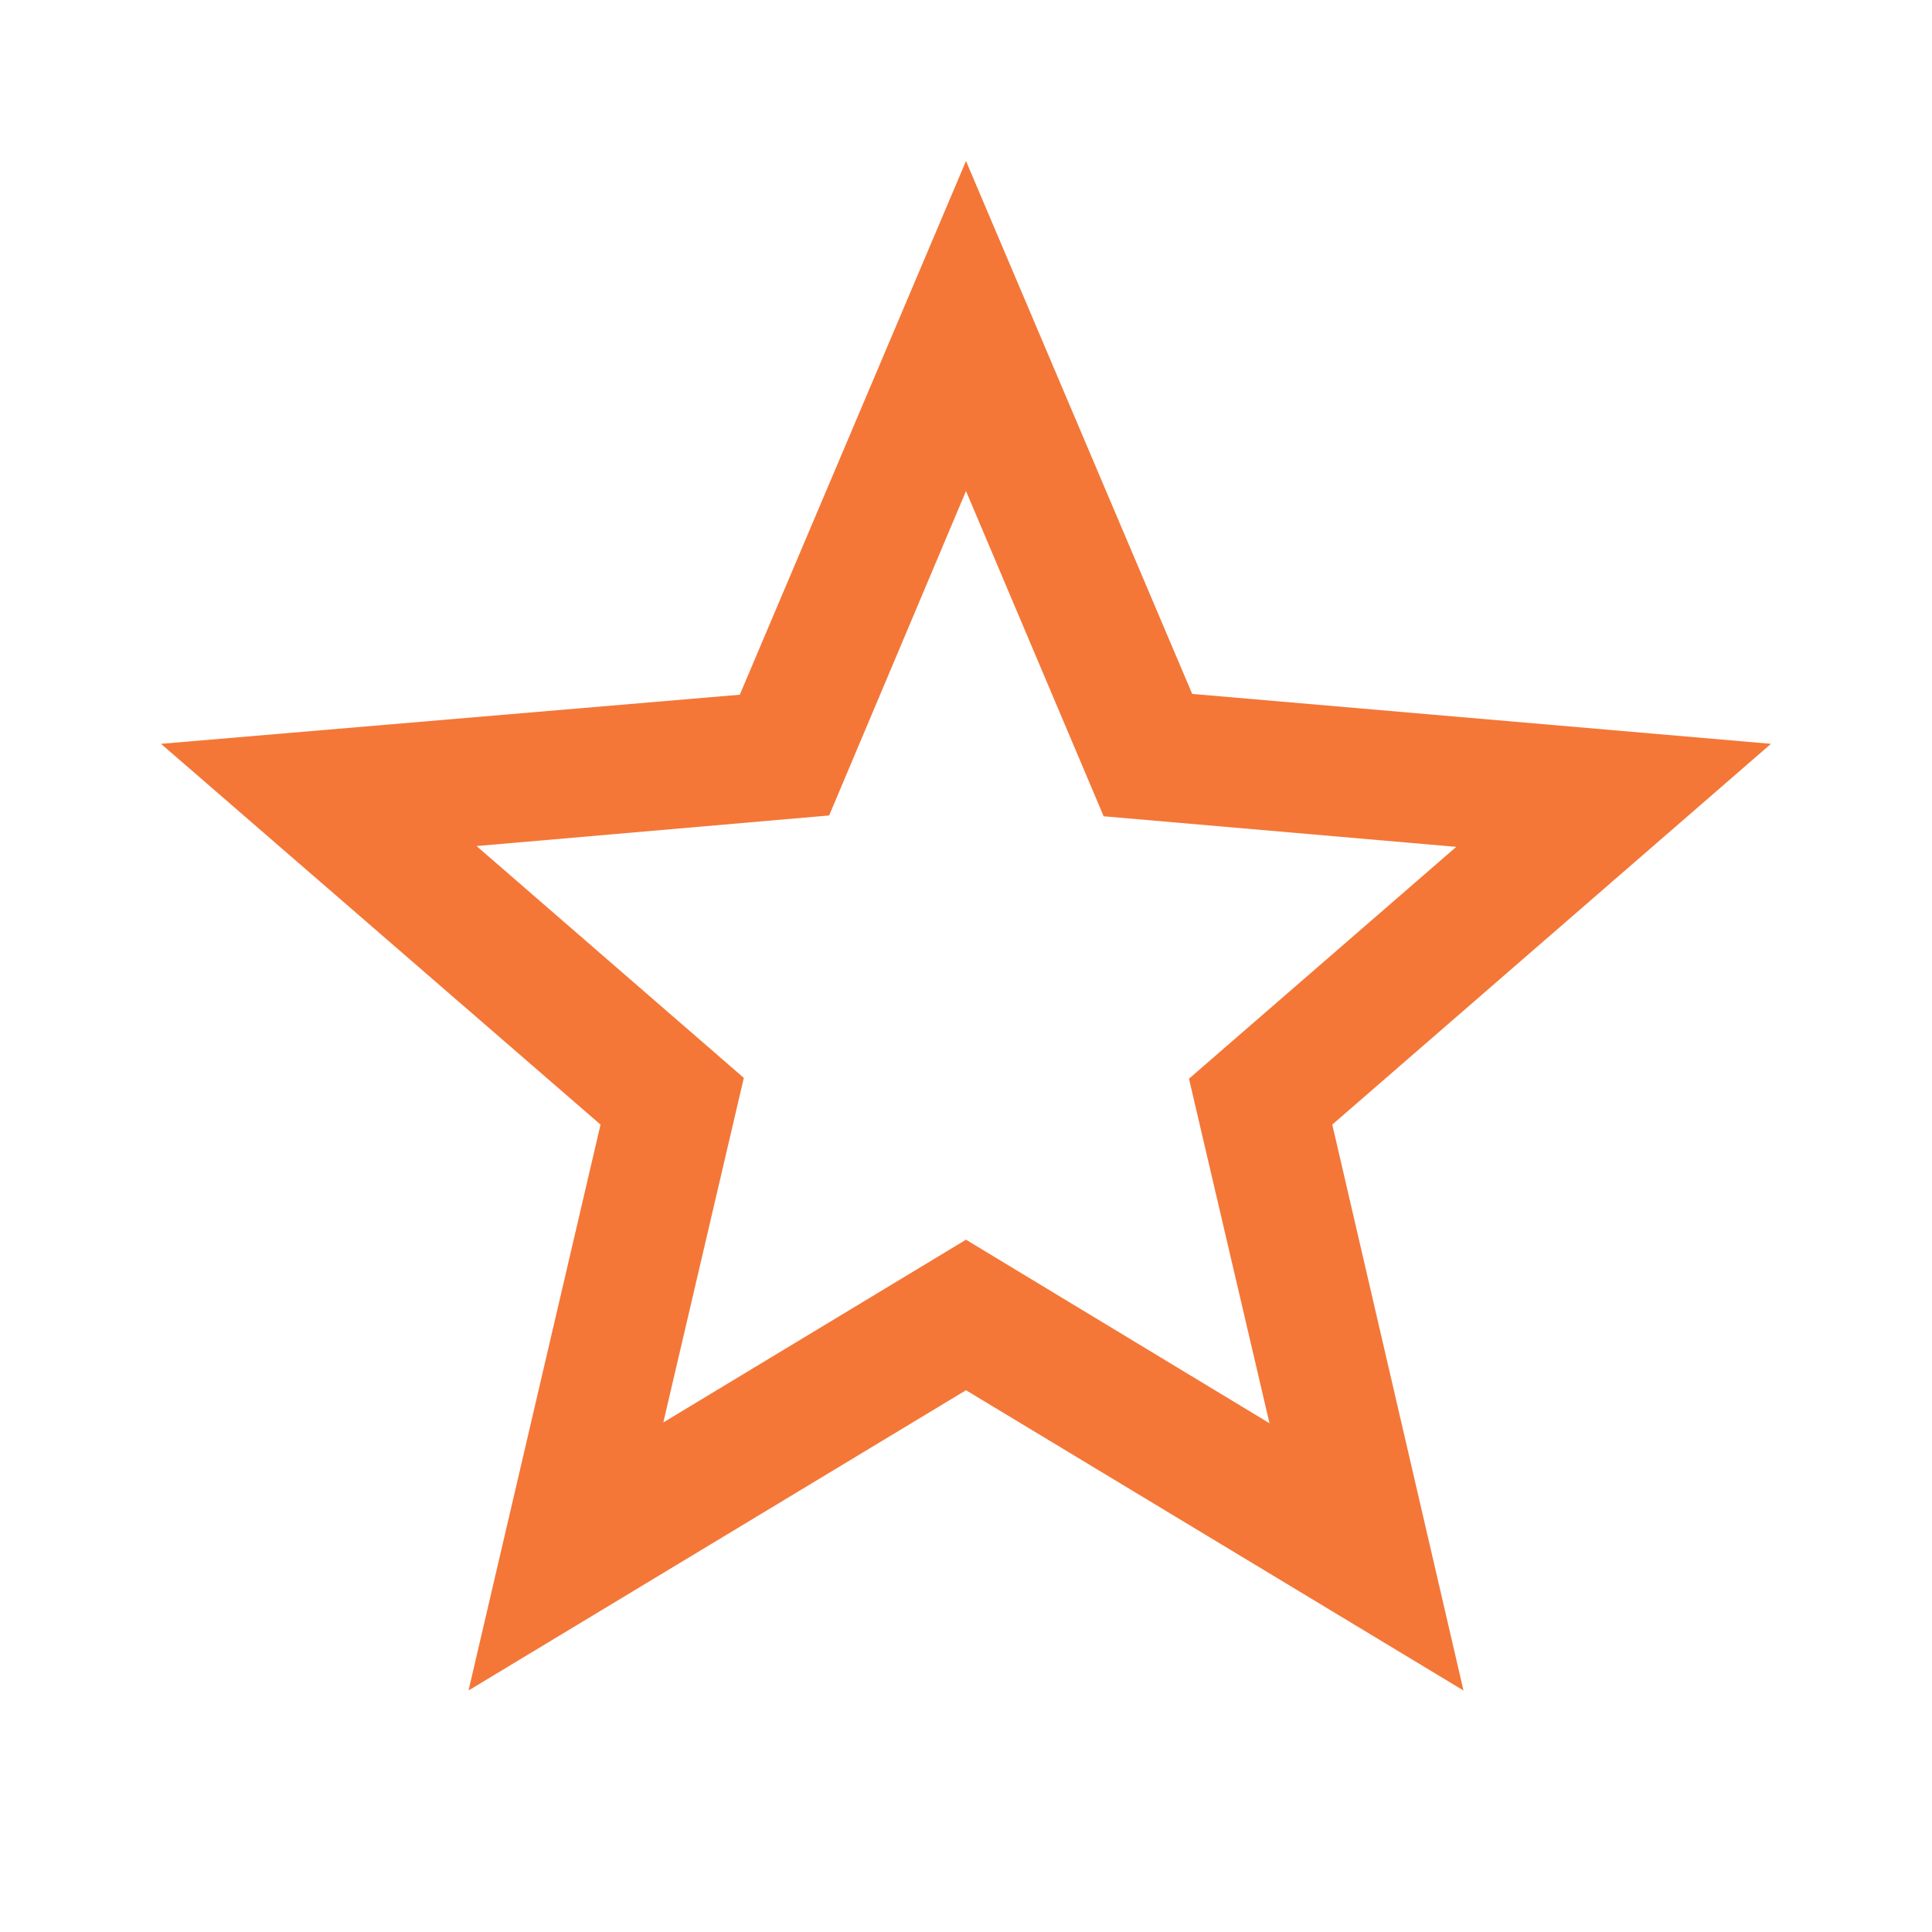
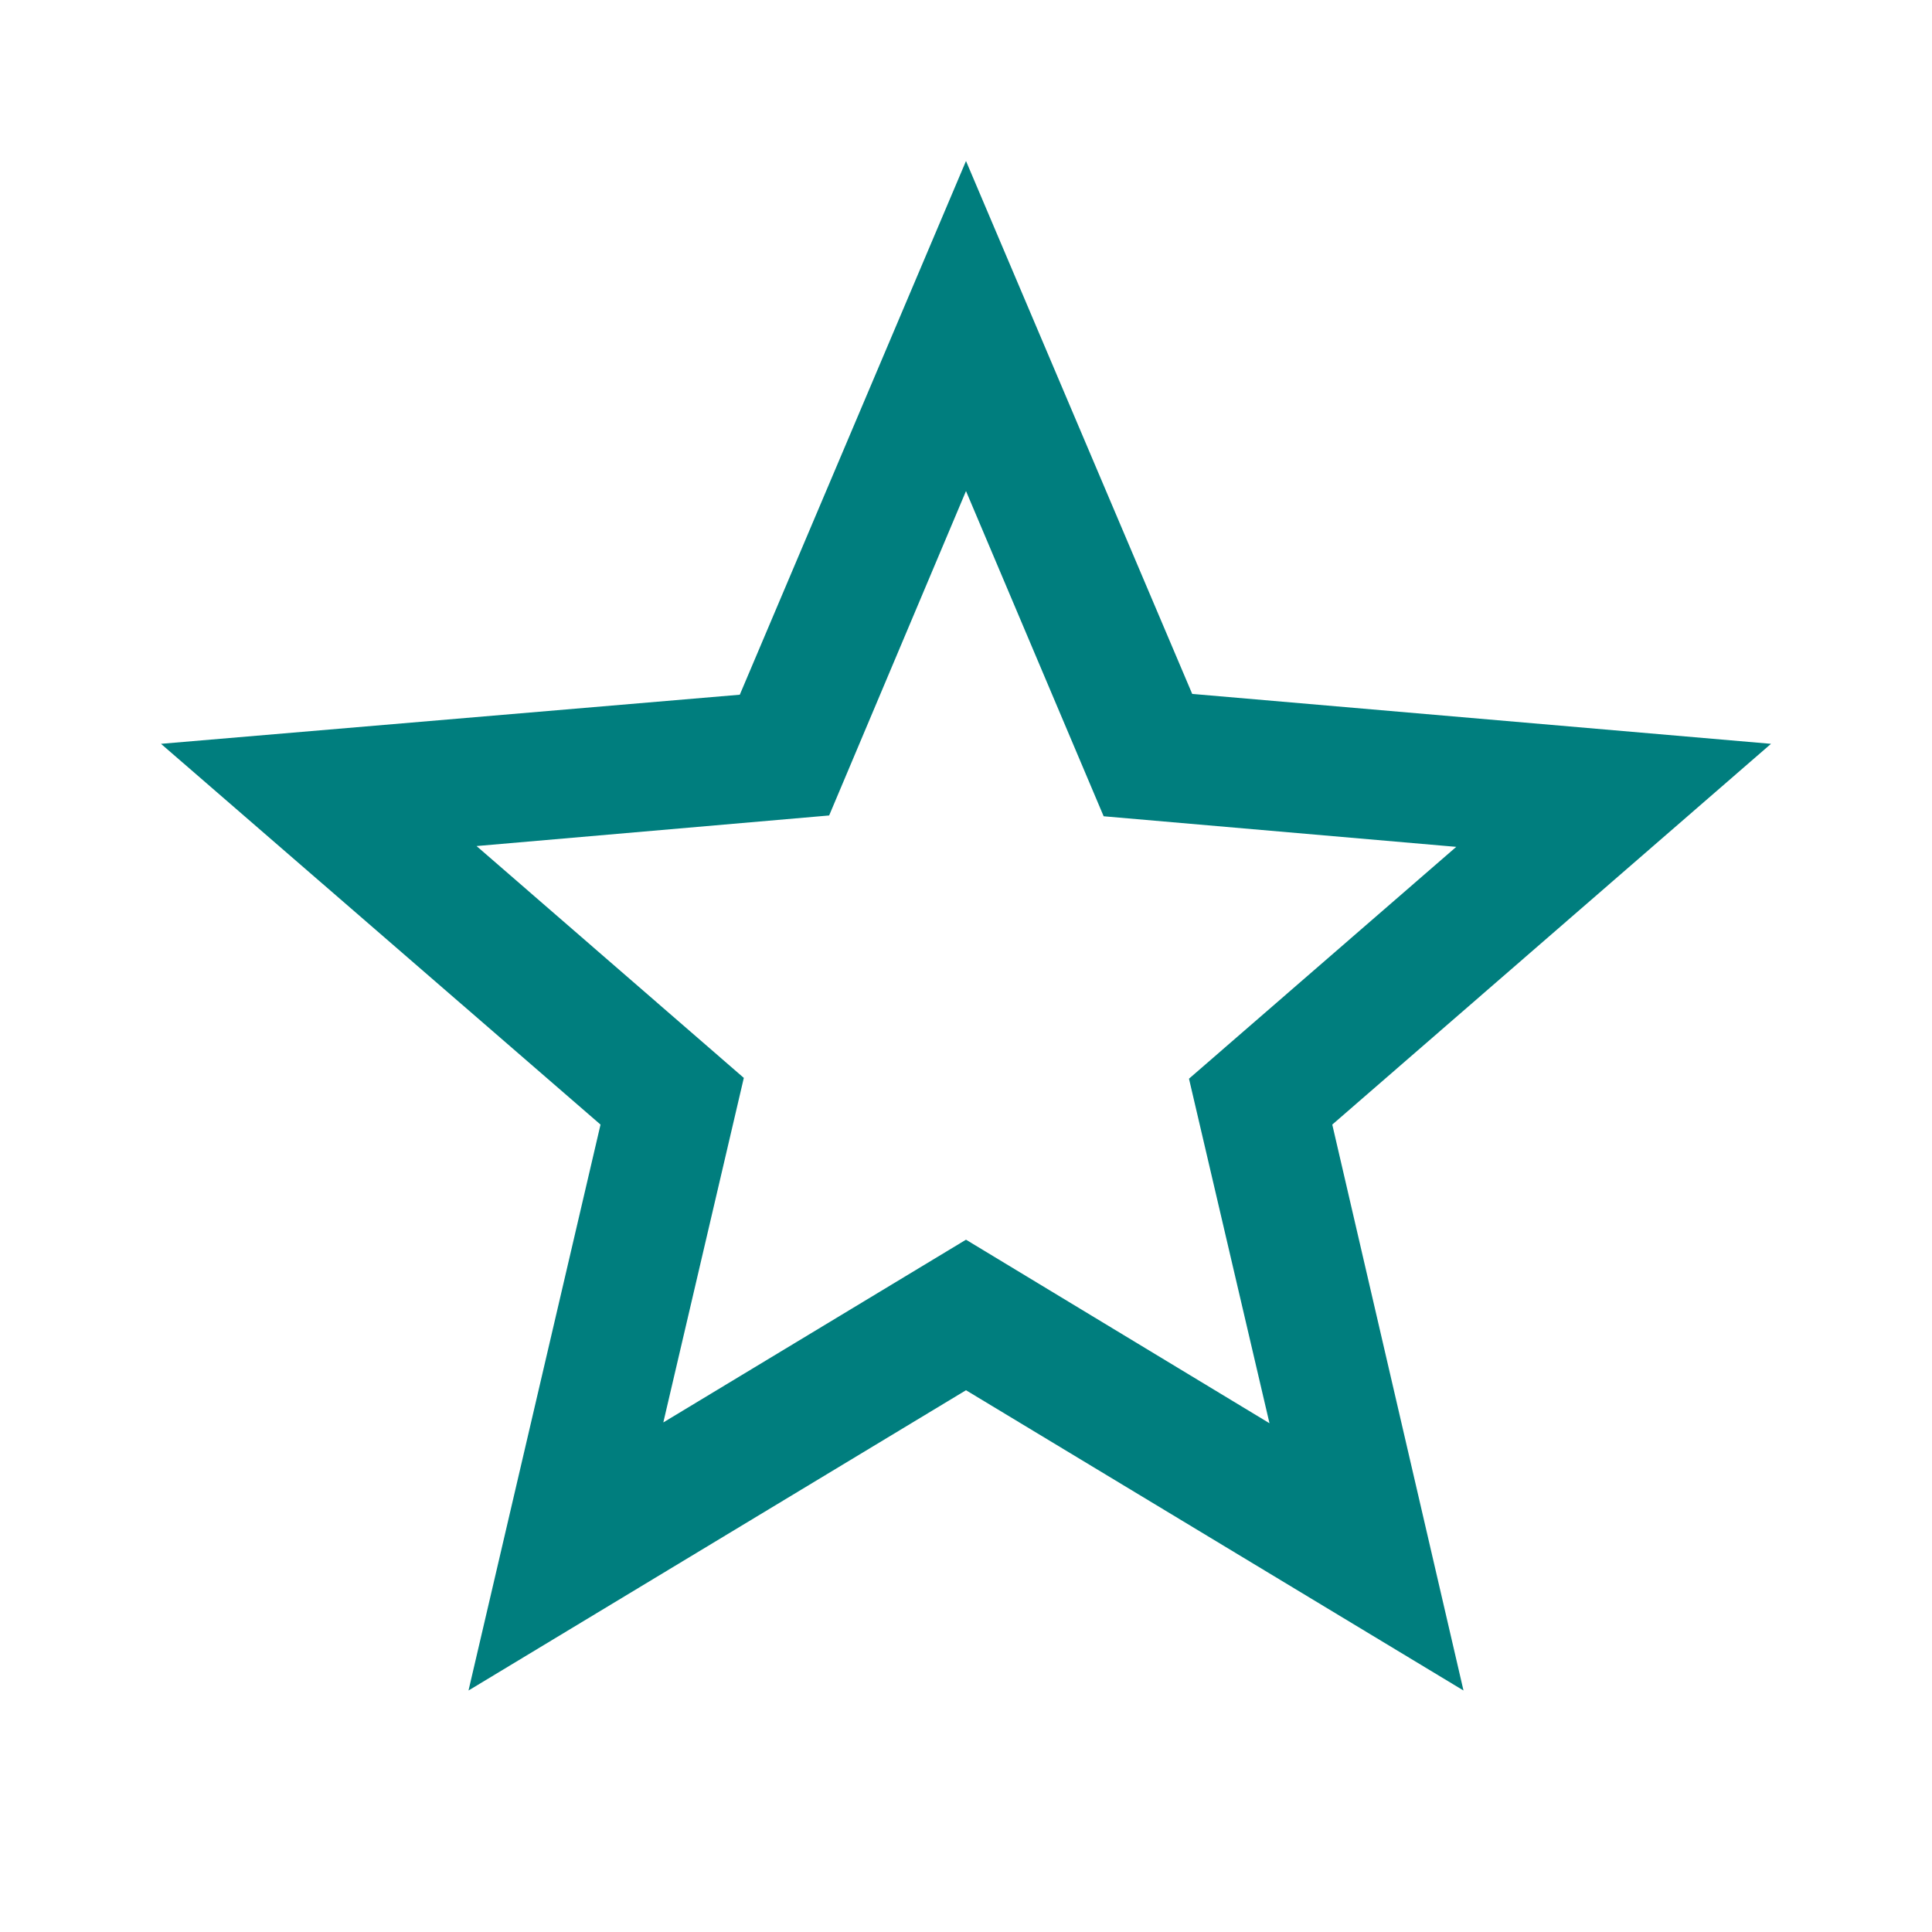
- <svg xmlns="http://www.w3.org/2000/svg" viewBox="0 0 24 24" fill="#F47738" width="48px" height="48px">
+ <svg xmlns="http://www.w3.org/2000/svg" viewBox="0 0 24 24" fill="#007E7E" width="48px" height="48px">
  <path d="M0 0h24v24H0V0z" fill="none" />
  <path d="M22 9.24l-7.19-.62L12 2 9.19 8.63 2 9.24l5.46 4.73L5.82 21 12 17.27 18.18 21l-1.63-7.03L22 9.24zM12 15.4l-3.76 2.27 1-4.28-3.32-2.88 4.38-.38L12 6.1l1.71 4.04 4.38.38-3.32 2.88 1 4.28L12 15.4z" />
</svg>
